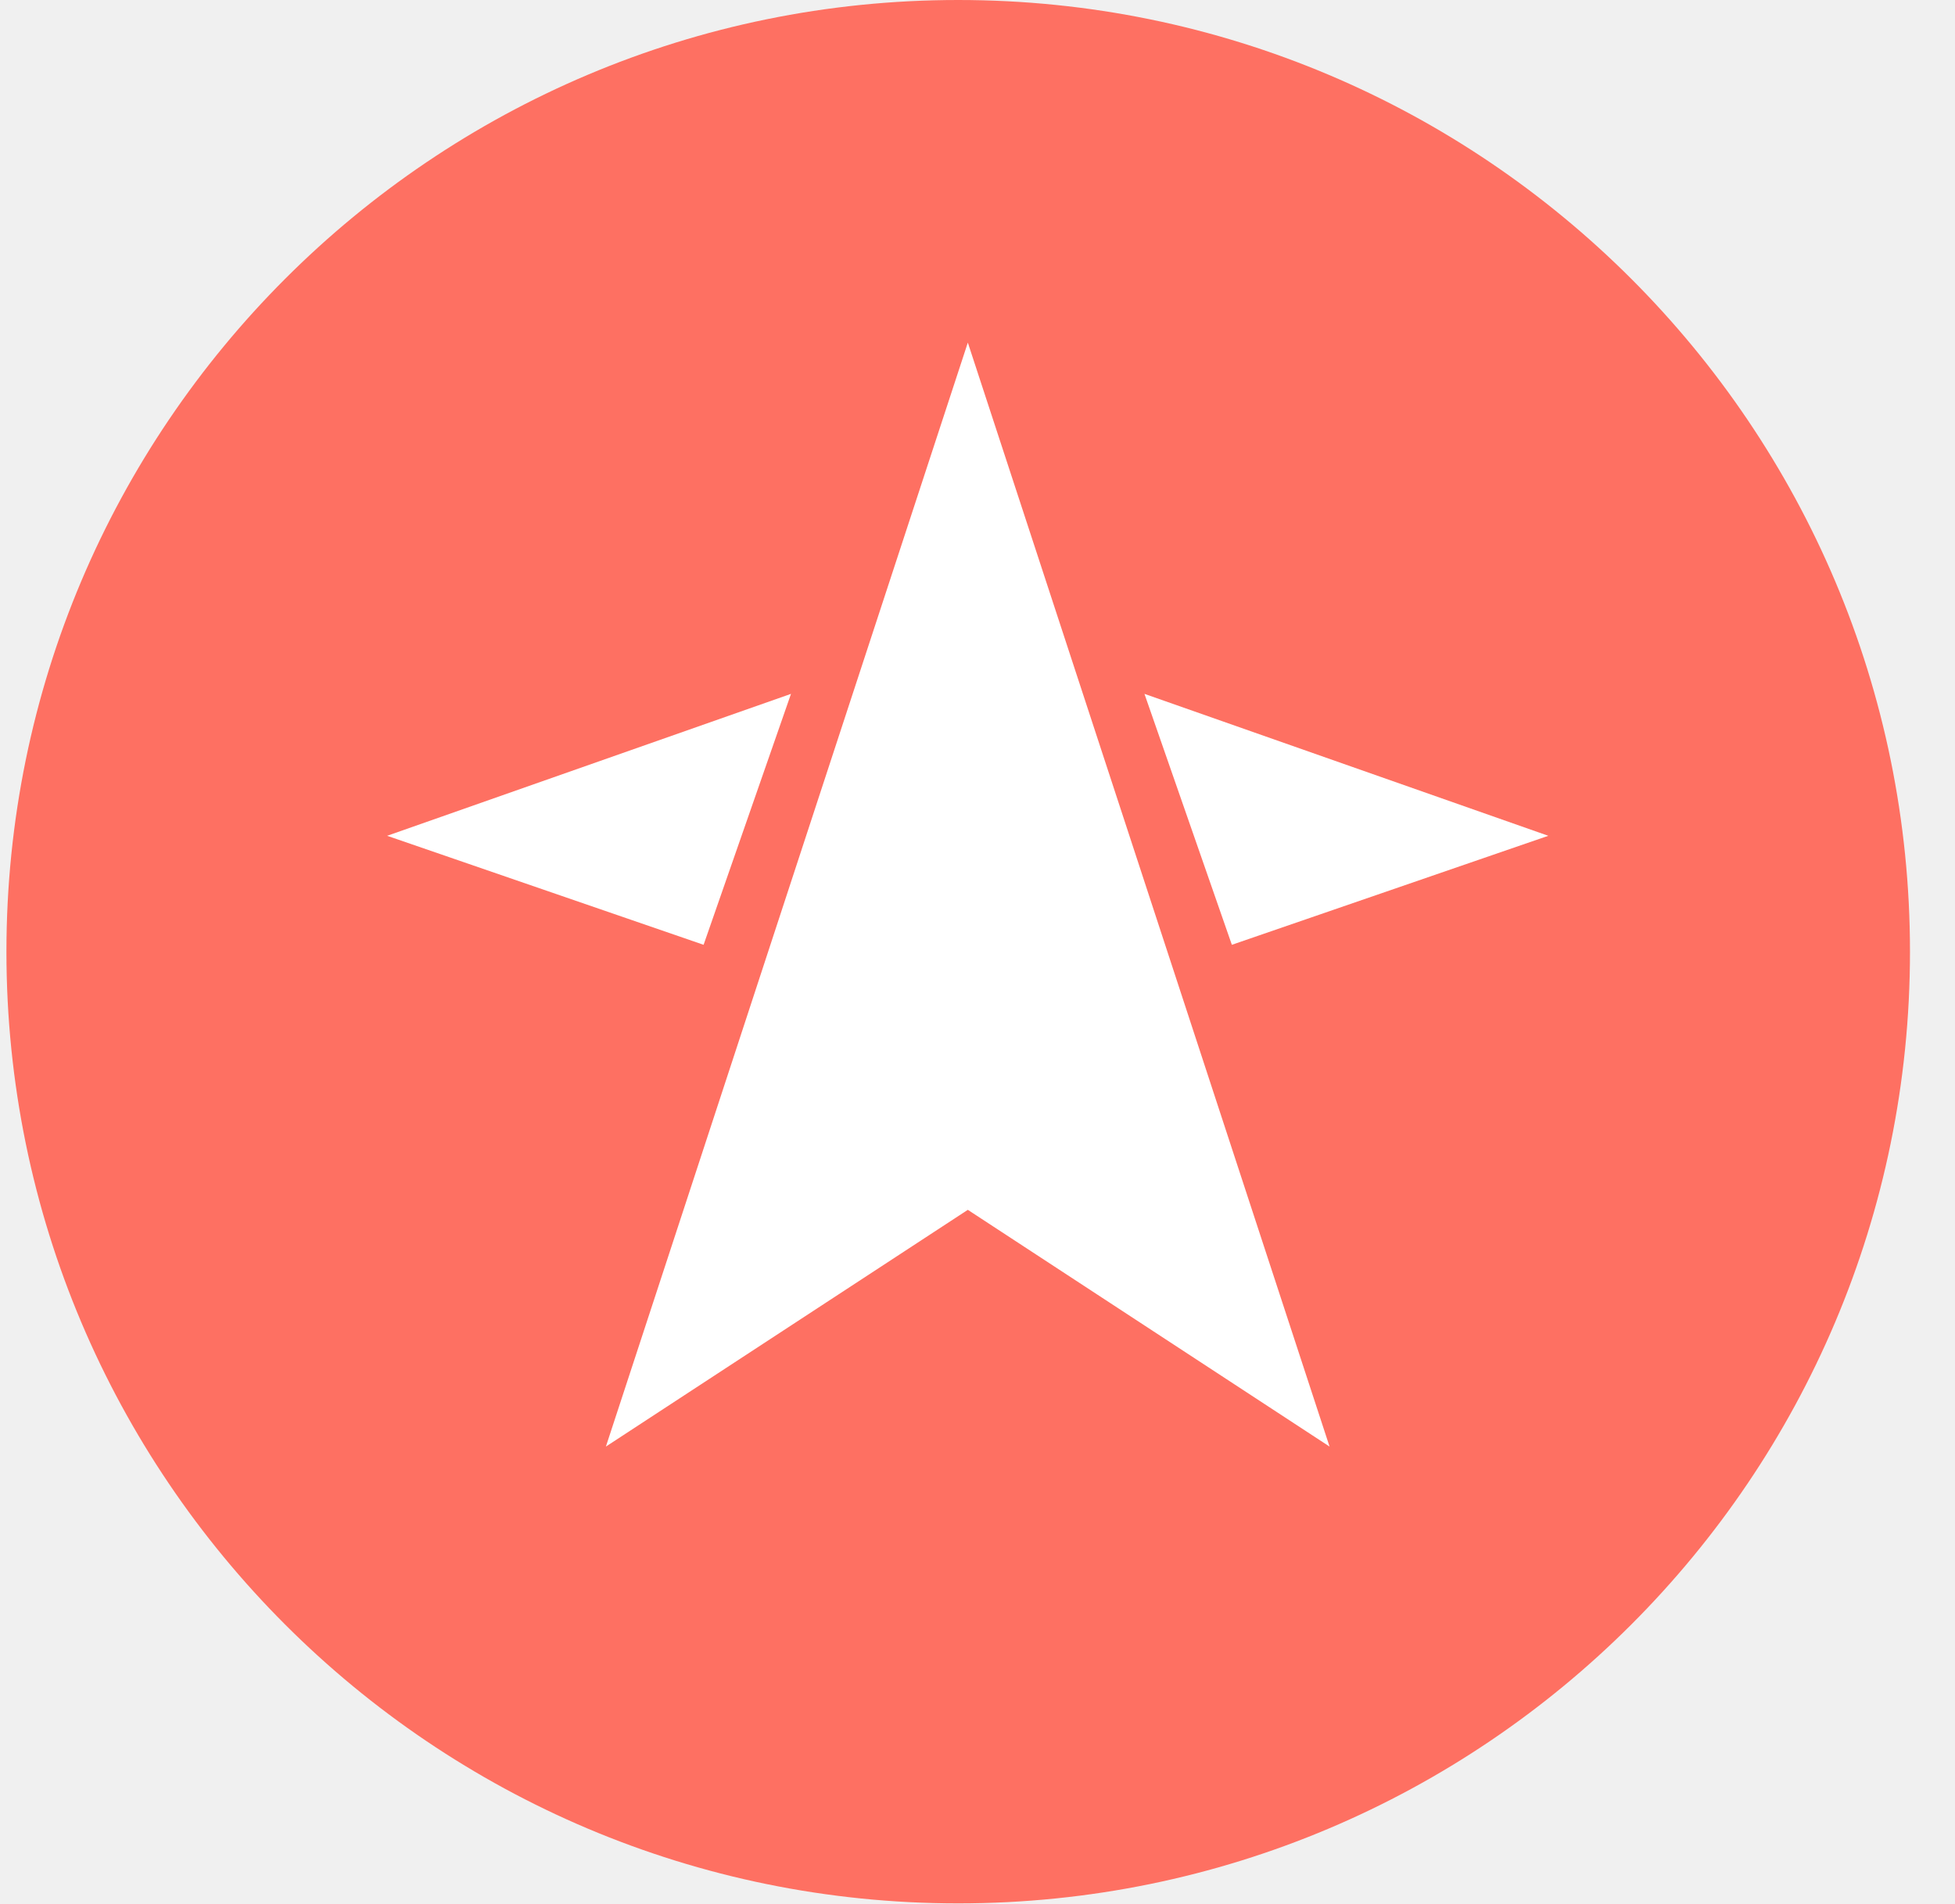
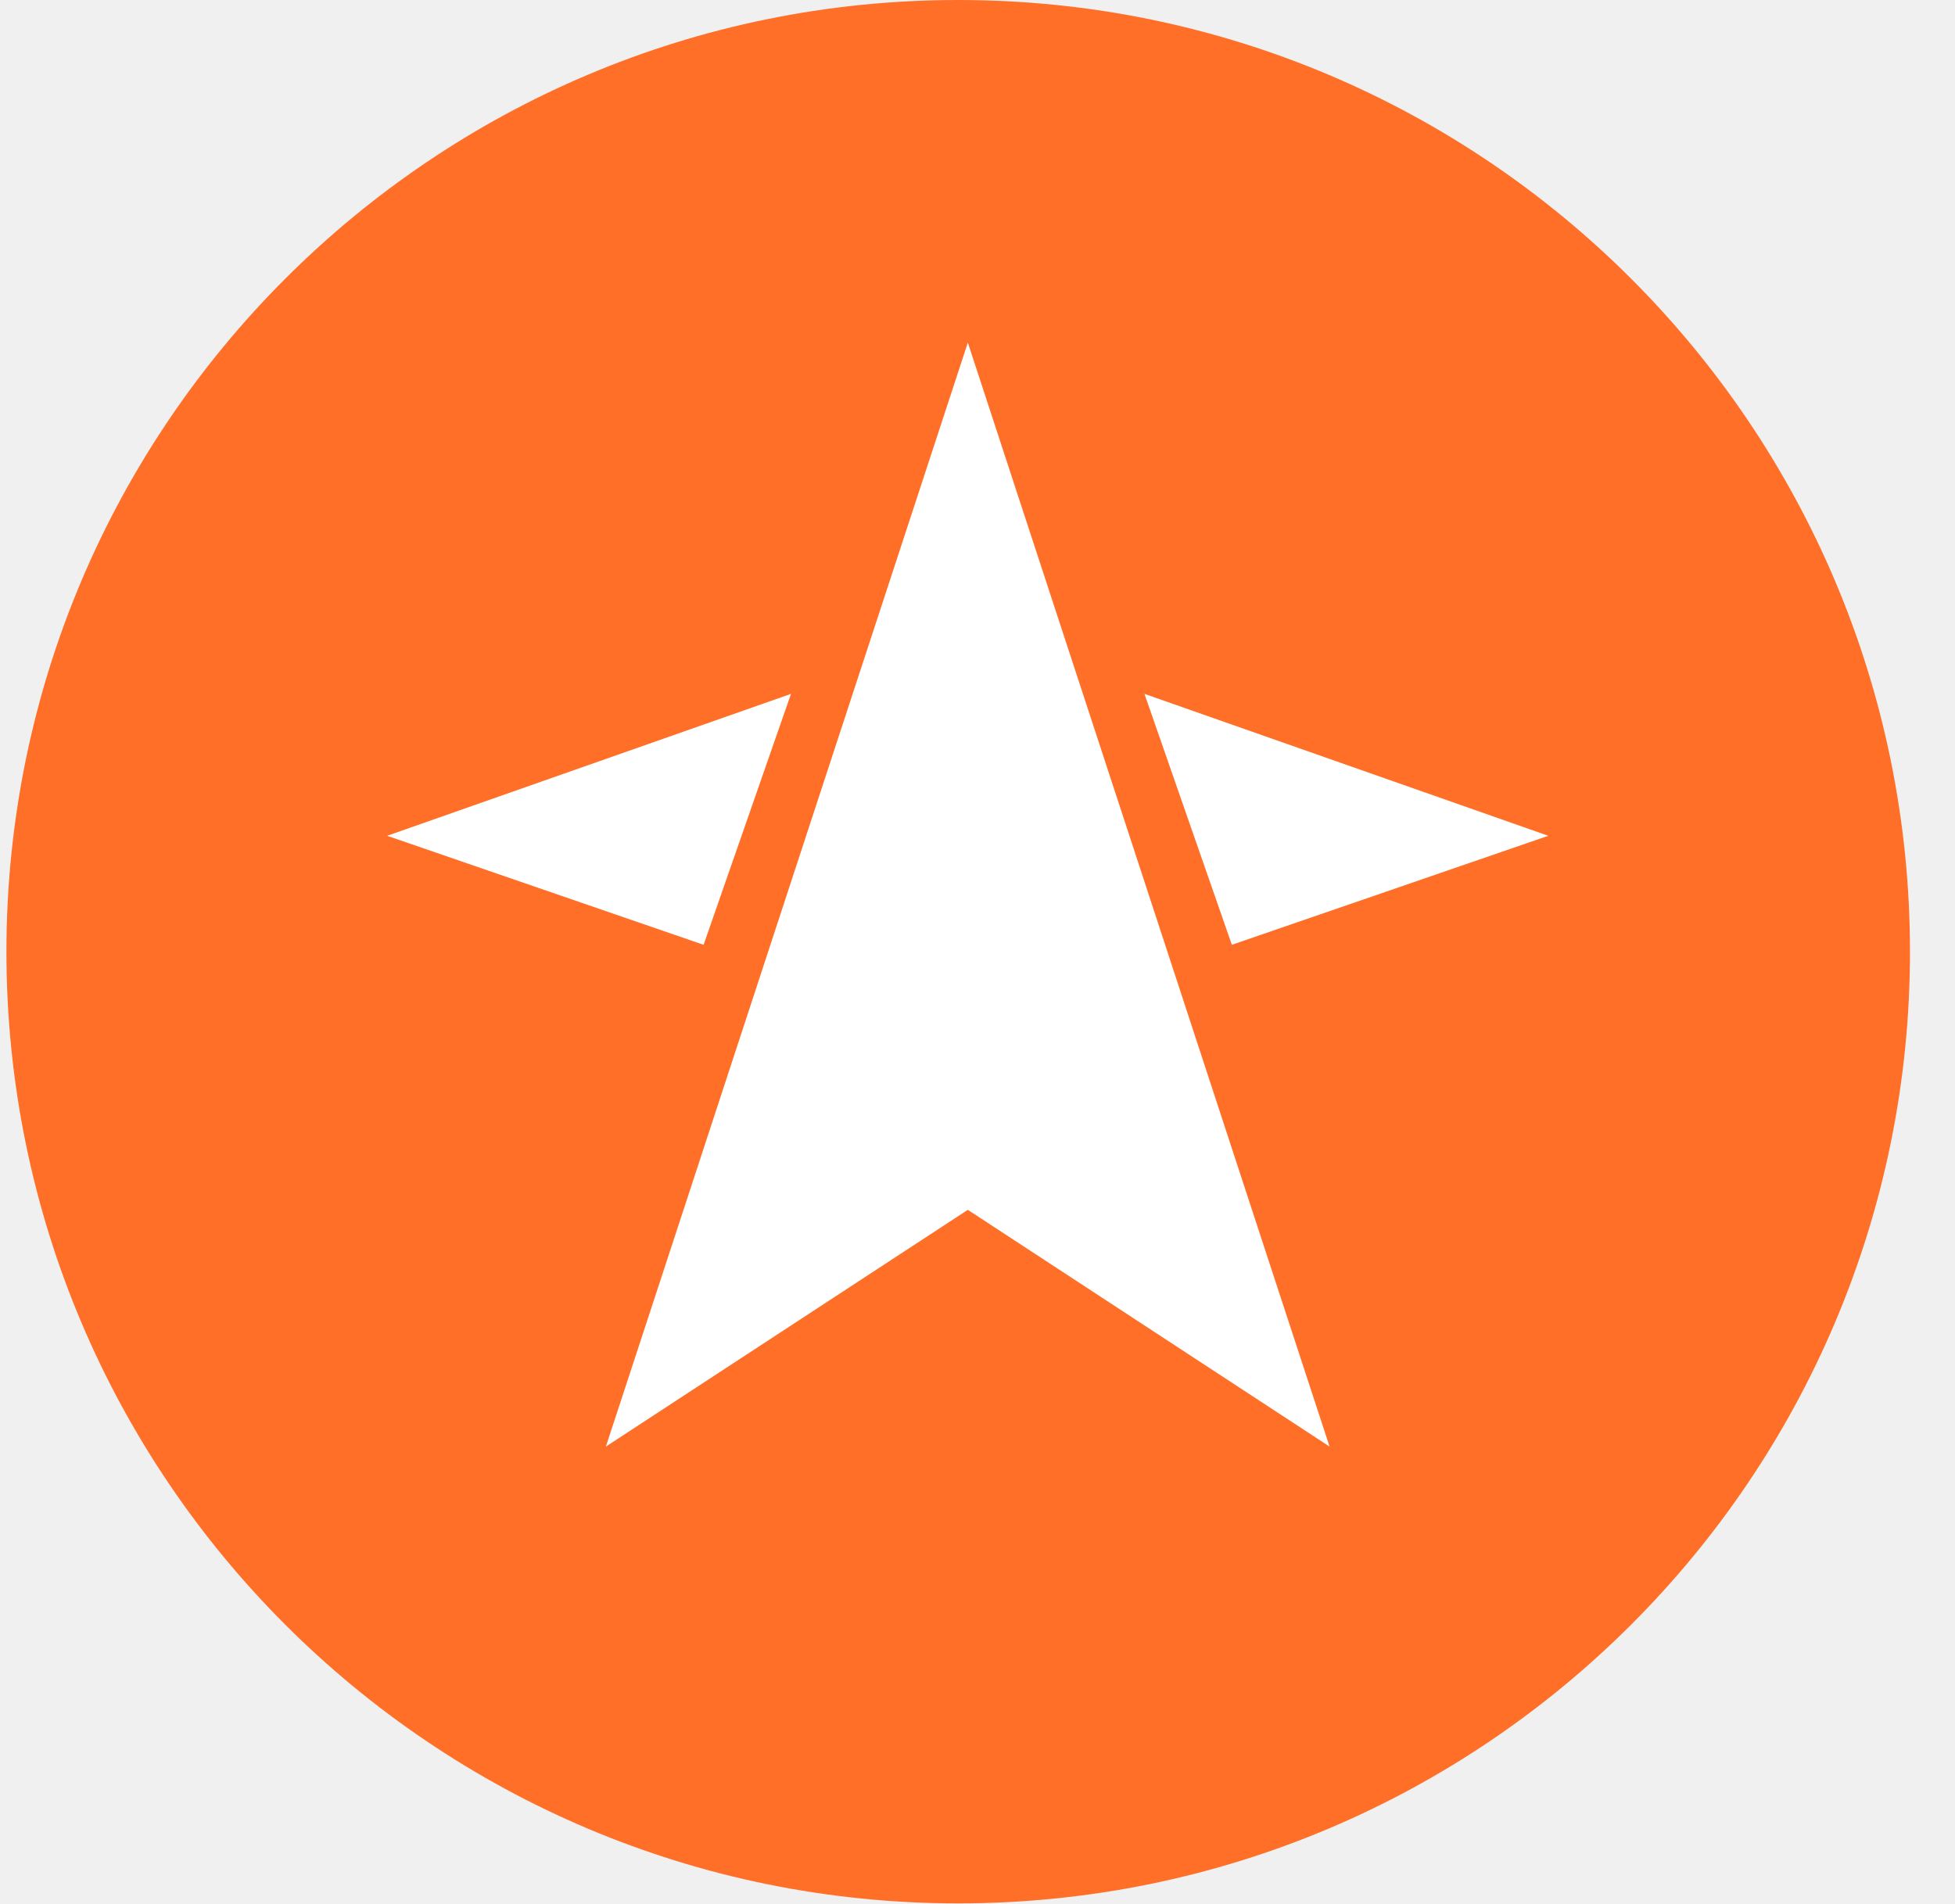
<svg xmlns="http://www.w3.org/2000/svg" width="38" height="37" viewBox="0 0 38 37" fill="none">
  <g clip-path="url(#clip0_171_173)">
-     <path d="M18.625 37C28.842 37 37.125 28.717 37.125 18.5C37.125 8.283 28.842 0 18.625 0C8.408 0 0.125 8.283 0.125 18.5C0.125 28.717 8.408 37 18.625 37Z" fill="#FE7062" />
+     <path d="M18.625 37C28.842 37 37.125 28.717 37.125 18.5C37.125 8.283 28.842 0 18.625 0C8.408 0 0.125 8.283 0.125 18.5C0.125 28.717 8.408 37 18.625 37Z" fill="#FF6F28" />
    <path d="M11.777 28.12L18.812 23.518L25.843 28.12L18.812 6.66L11.777 28.12Z" fill="white" />
    <path d="M15.375 13.488L7.525 16.247L13.676 18.366L15.375 13.488Z" fill="white" />
    <path d="M30.095 16.247L22.245 13.488L23.944 18.366L30.095 16.247Z" fill="white" />
  </g>
  <defs>
    <clipPath id="clip0_171_173">
      <rect width="37" height="37" fill="white" transform="translate(0.125)" />
    </clipPath>
  </defs>
</svg>
